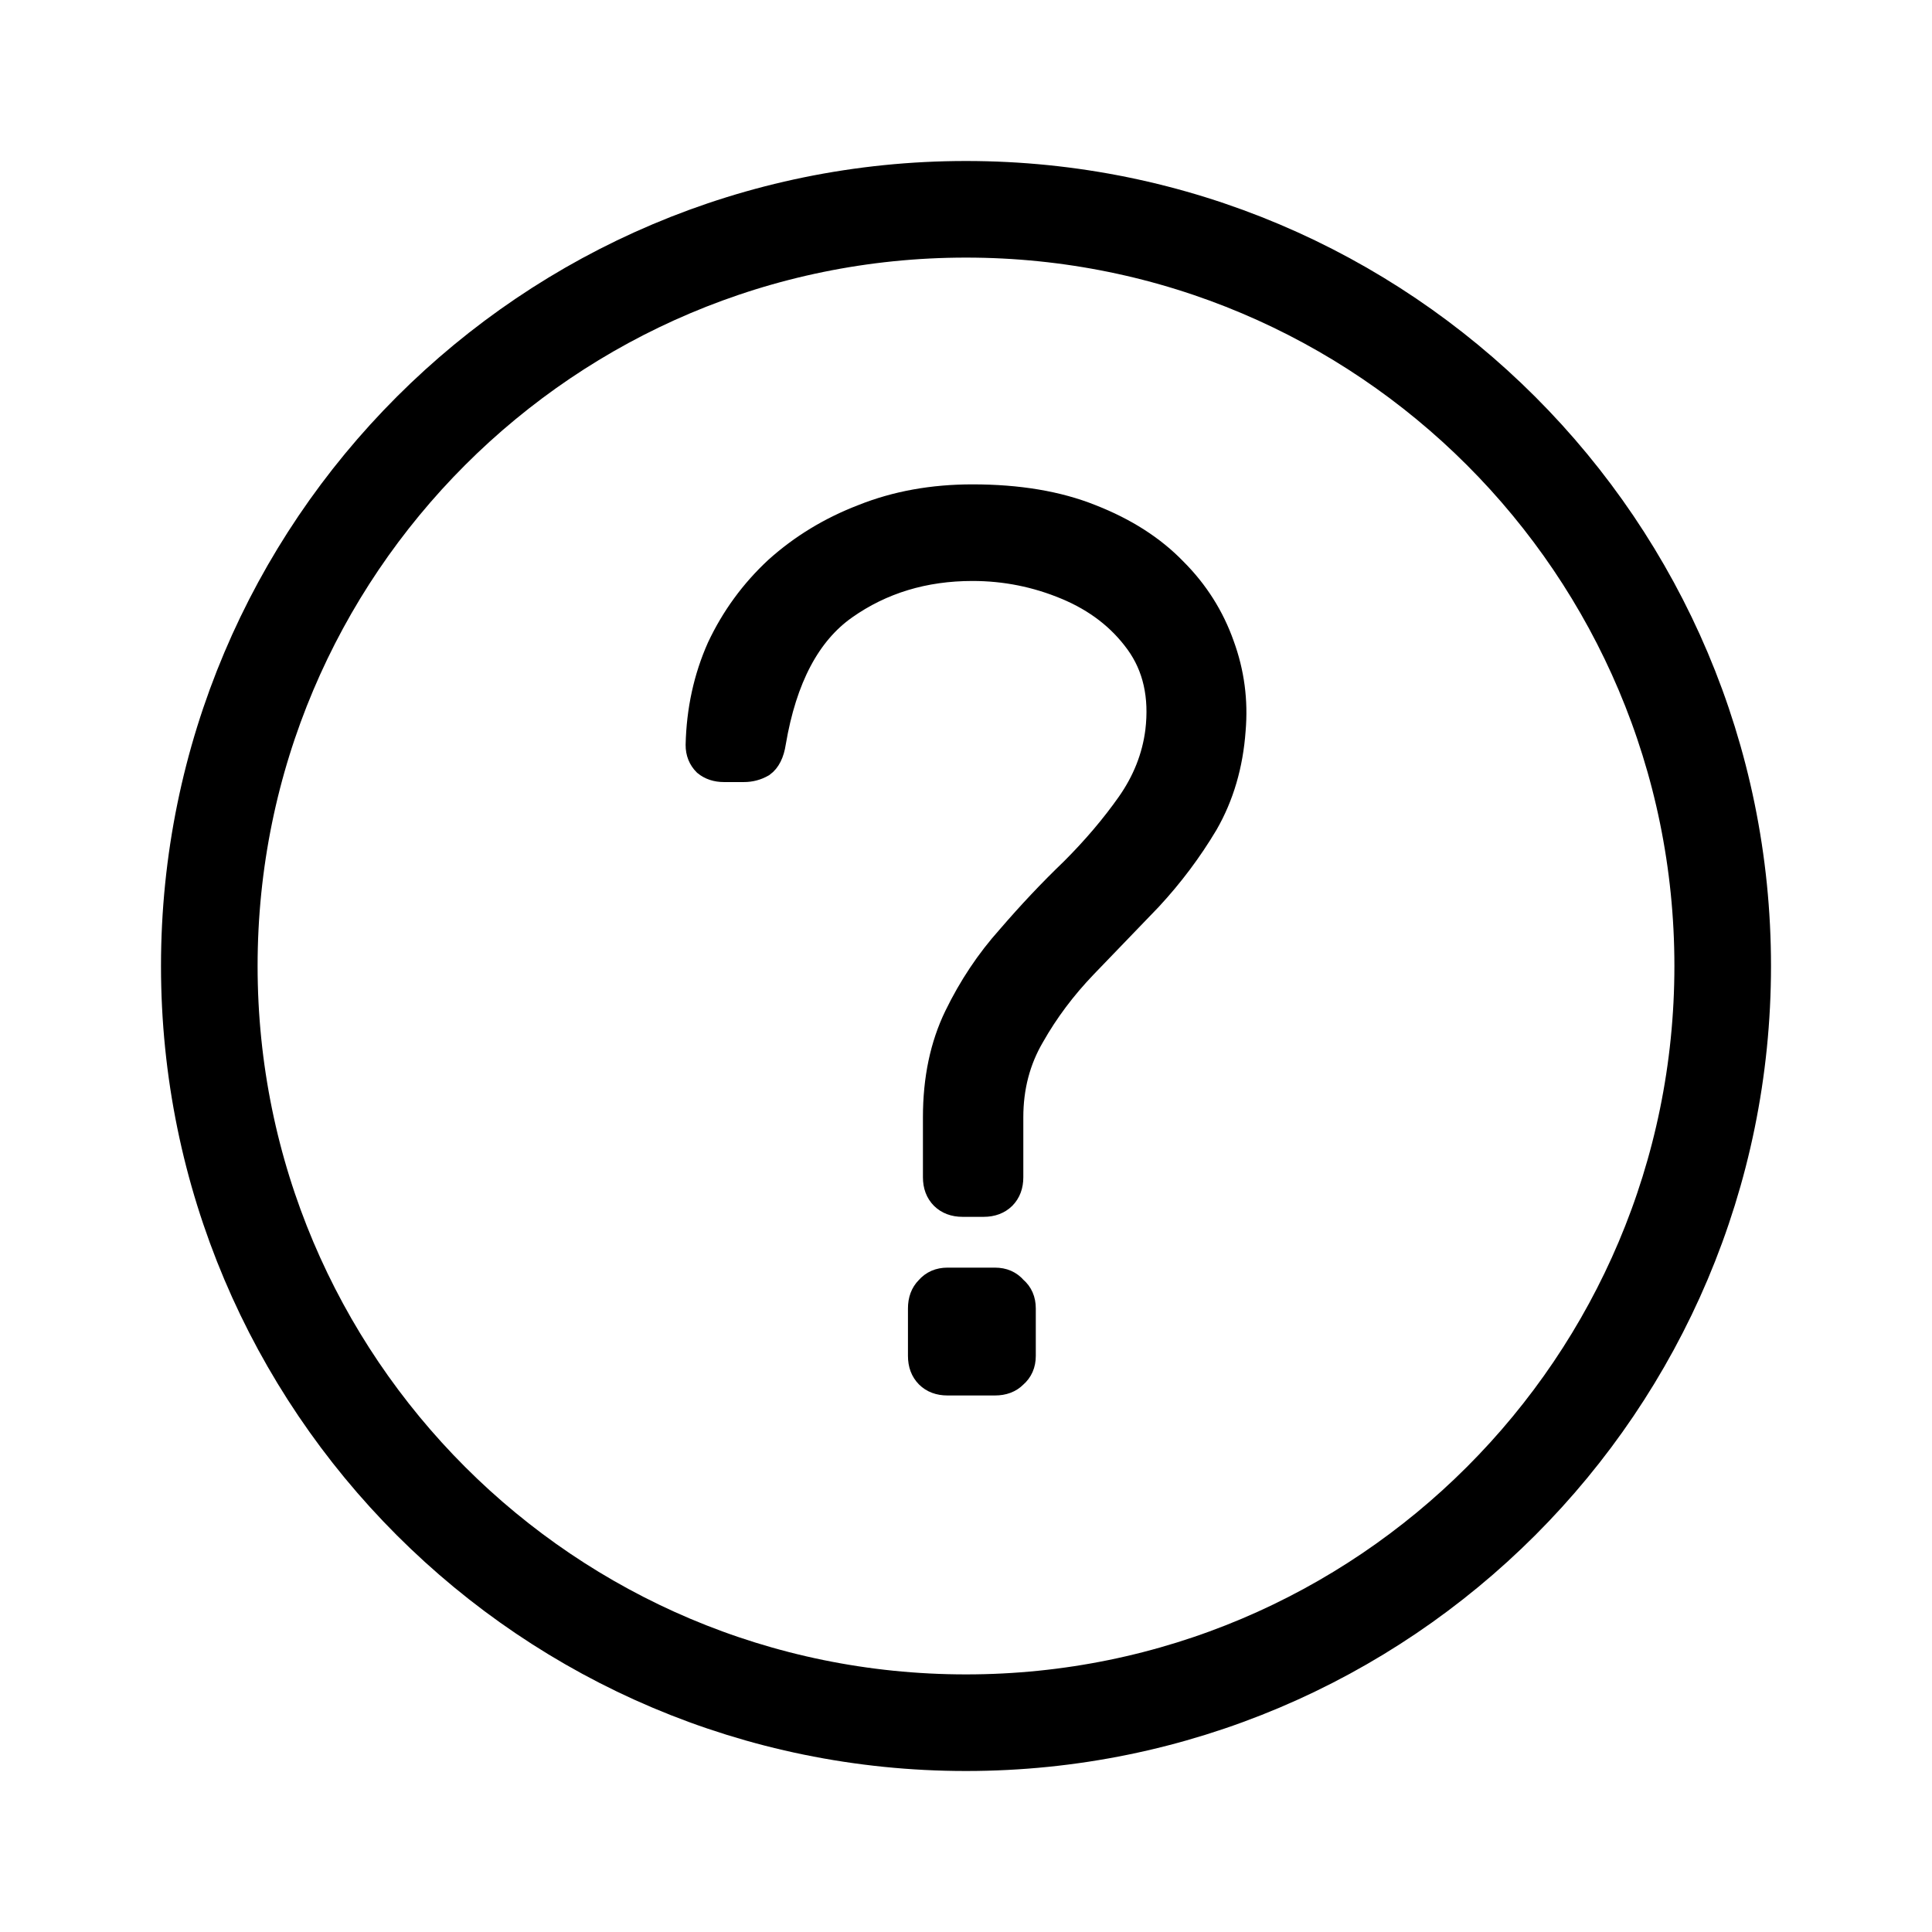
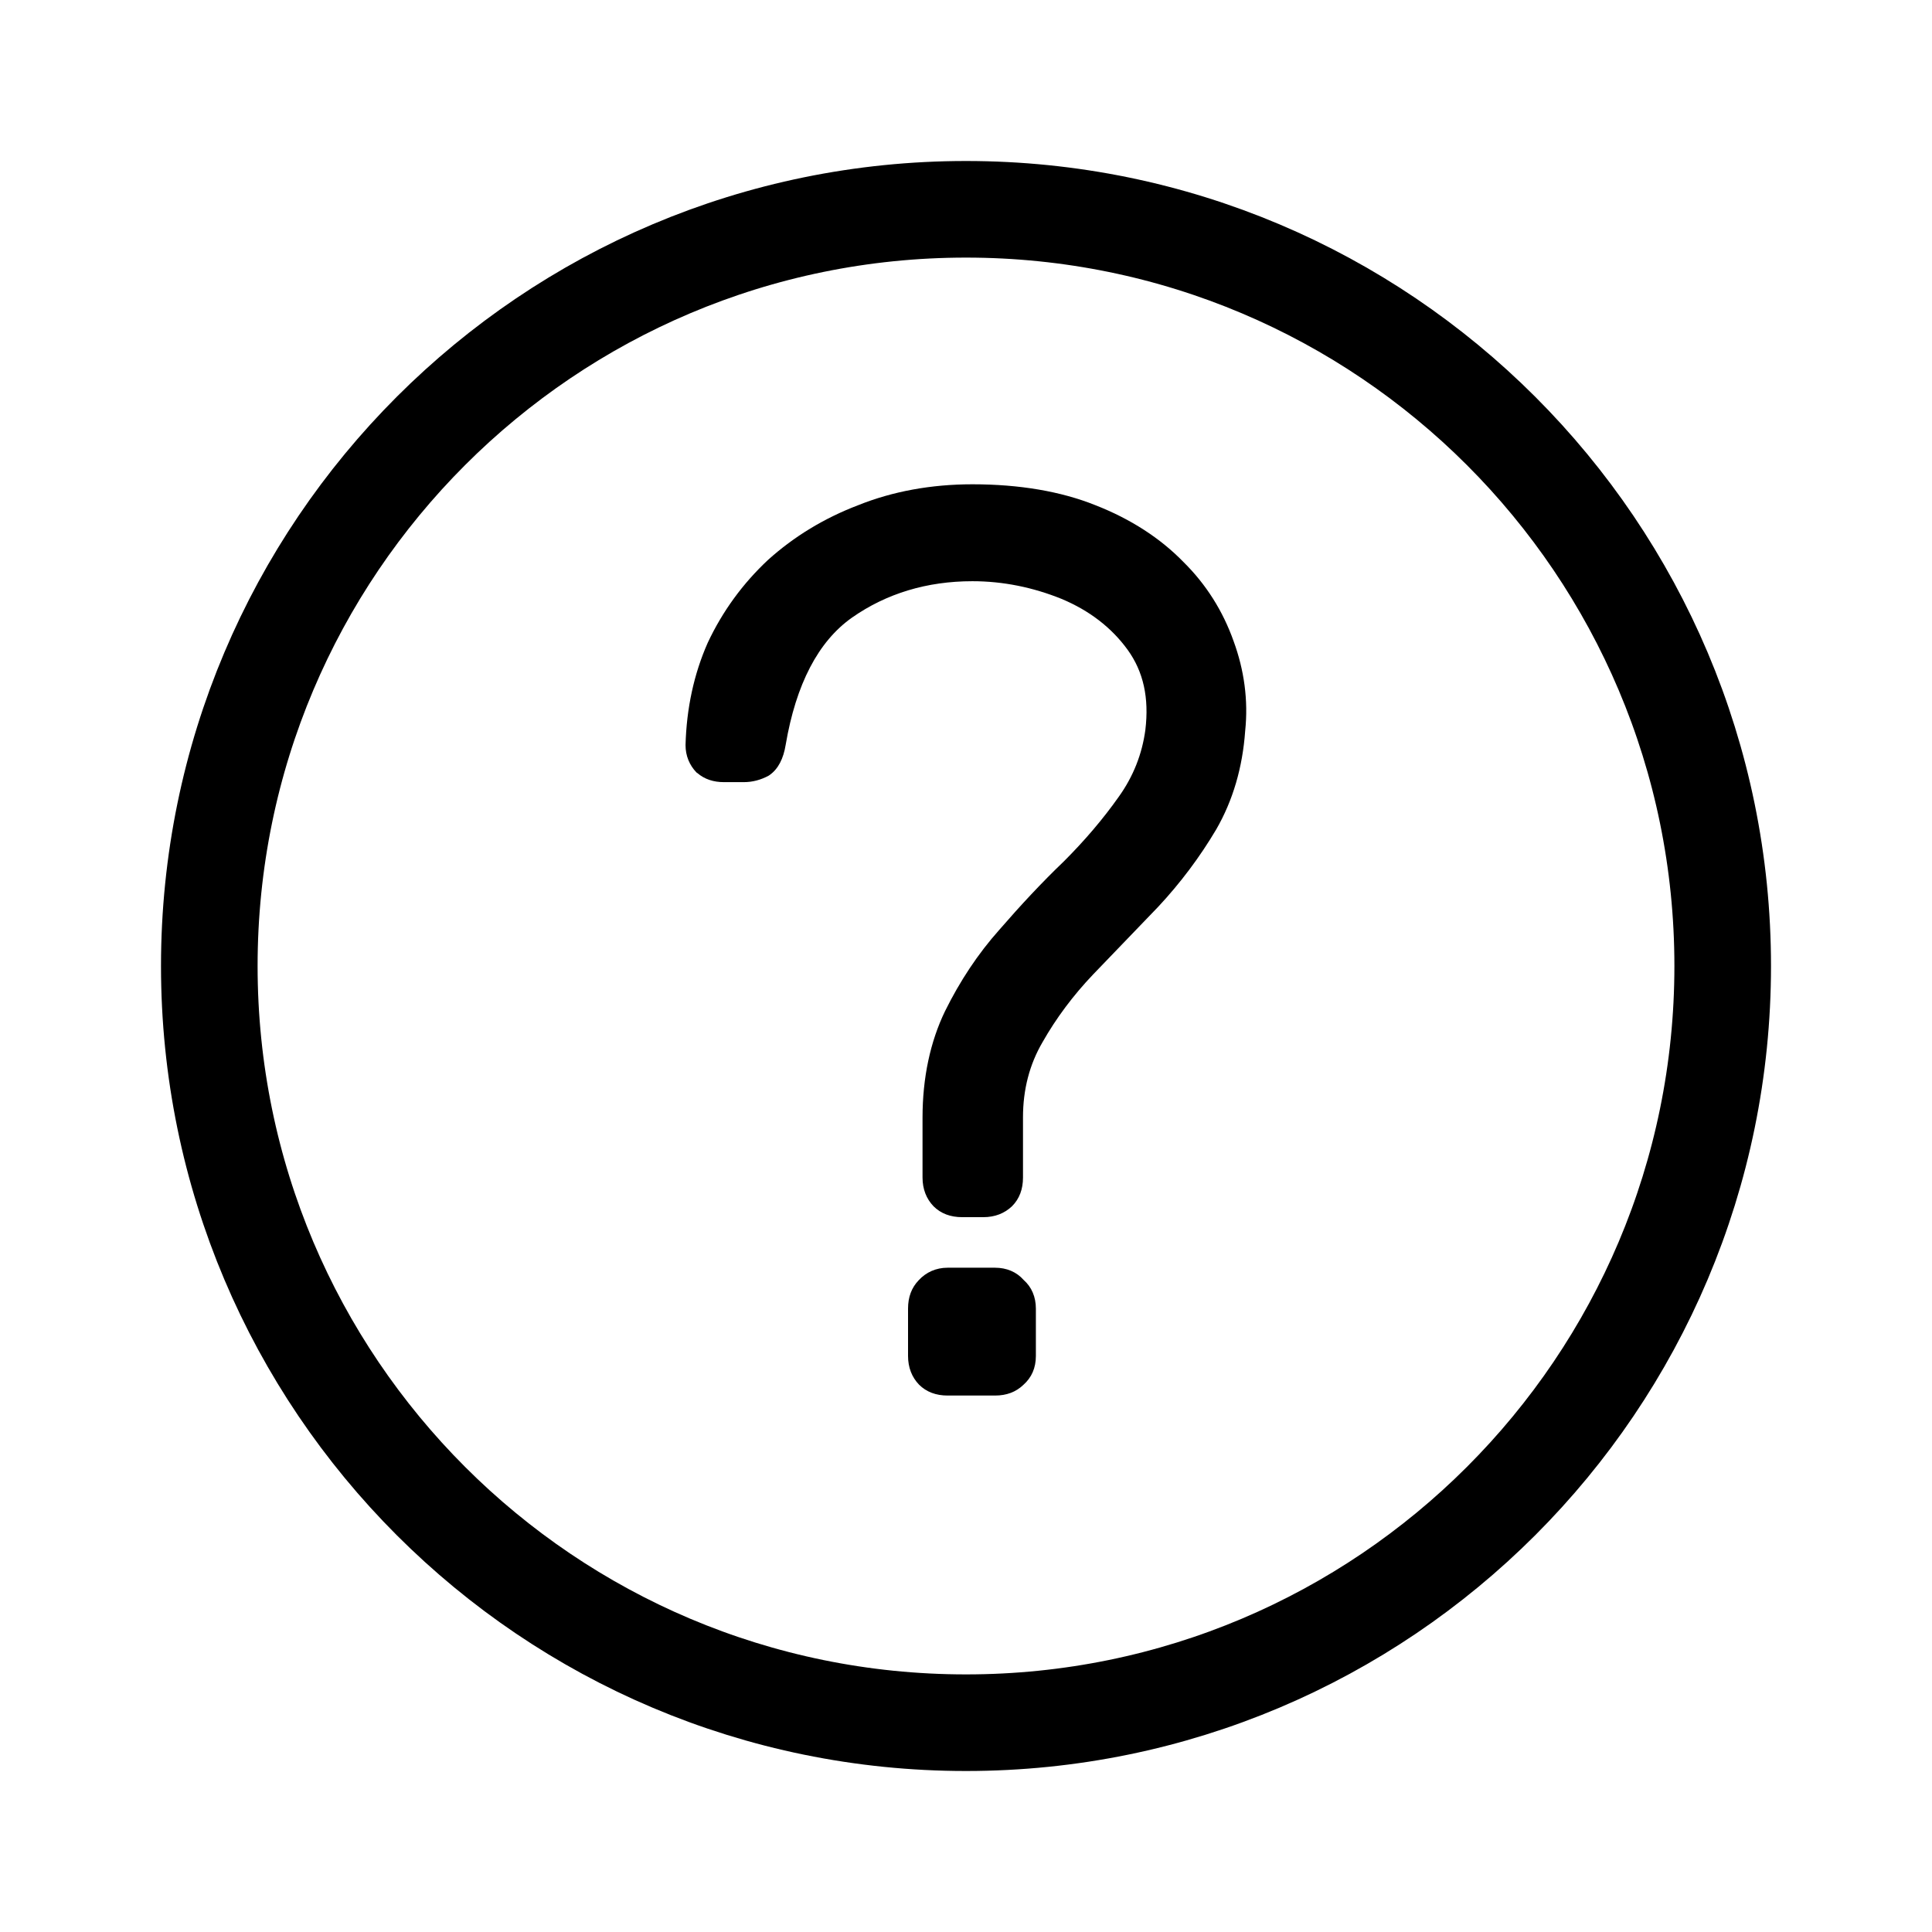
- <svg xmlns="http://www.w3.org/2000/svg" viewBox="0 0 24 24" fill="none">
-   <path d="M11.957 14.966C11.853 14.966 11.77 14.934 11.708 14.873C11.646 14.81 11.615 14.728 11.615 14.624C11.615 14.5 11.615 14.376 11.615 14.252C11.615 14.128 11.615 14.003 11.615 13.879C11.615 13.403 11.703 12.984 11.879 12.622C12.055 12.26 12.272 11.934 12.531 11.645C12.789 11.345 13.053 11.065 13.322 10.807C13.591 10.538 13.824 10.264 14.021 9.984C14.217 9.705 14.336 9.405 14.377 9.084C14.429 8.65 14.346 8.282 14.129 7.982C13.912 7.682 13.617 7.455 13.245 7.3C12.872 7.144 12.484 7.067 12.081 7.067C11.481 7.067 10.953 7.227 10.498 7.548C10.043 7.869 9.748 8.427 9.613 9.224C9.593 9.358 9.546 9.451 9.474 9.503C9.401 9.545 9.324 9.565 9.241 9.565H8.993C8.9 9.565 8.822 9.539 8.76 9.488C8.698 9.426 8.667 9.348 8.667 9.255C8.677 8.82 8.765 8.417 8.931 8.044C9.106 7.672 9.344 7.346 9.644 7.067C9.955 6.787 10.312 6.57 10.715 6.415C11.129 6.249 11.584 6.167 12.081 6.167C12.65 6.167 13.141 6.249 13.555 6.415C13.979 6.581 14.326 6.803 14.595 7.082C14.864 7.351 15.06 7.662 15.184 8.013C15.309 8.355 15.355 8.707 15.324 9.069C15.293 9.503 15.179 9.891 14.983 10.232C14.786 10.563 14.553 10.874 14.284 11.164C14.015 11.443 13.746 11.722 13.477 12.002C13.219 12.271 13.002 12.56 12.826 12.871C12.65 13.171 12.562 13.507 12.562 13.879C12.562 14.003 12.562 14.128 12.562 14.252C12.562 14.376 12.562 14.5 12.562 14.624C12.562 14.728 12.531 14.81 12.469 14.873C12.407 14.934 12.324 14.966 12.22 14.966H11.957ZM11.77 17.185C11.667 17.185 11.584 17.154 11.522 17.092C11.46 17.029 11.429 16.947 11.429 16.843V16.254C11.429 16.15 11.46 16.067 11.522 16.005C11.584 15.933 11.667 15.897 11.77 15.897H12.36C12.464 15.897 12.546 15.933 12.608 16.005C12.681 16.067 12.717 16.15 12.717 16.254V16.843C12.717 16.947 12.681 17.029 12.608 17.092C12.546 17.154 12.464 17.185 12.36 17.185H11.77Z" fill="currentColor" stroke="currentColor" stroke-width="0.3" />
-   <circle cx="12" cy="12" r="9.4" stroke="currentColor" stroke-width="1.2" />
+ <svg xmlns="http://www.w3.org/2000/svg" viewBox="0 0 600 600" fill="none">
+   <path fill="currentColor" d="M383.1,199.1c-3.3-9.3-8.5-17.6-15.6-24.6c-7.1-7.3-16.3-13.3-27.3-17.6c-10.7-4.3-23.6-6.5-38.2-6.5   c-12.8,0-24.8,2.2-35.5,6.5c-10.5,4-19.9,9.7-28,17c-7.8,7.3-14.1,15.9-18.7,25.7c-4.3,9.7-6.6,20.4-6.9,31.8   c0,3.3,1.2,6.2,3.4,8.5l0.3,0.2c2.2,1.9,5,2.8,8.2,2.8h6.2c2.7,0,5.3-0.7,7.7-2l0.3-0.2c2.7-1.9,4.3-5.1,5-9.4   c3.2-18.8,10.1-32.1,20.6-39.5c10.7-7.5,23.3-11.3,37.4-11.3c9.5,0,18.8,1.9,27.7,5.5c8.6,3.6,15.5,8.9,20.5,15.8   c4.9,6.8,6.7,14.9,5.5,24.9c-1,7.4-3.7,14.4-8.3,20.8c-4.8,6.8-10.5,13.5-17,20c-6.8,6.5-13.5,13.7-20,21.2   c-6.7,7.5-12.3,16-16.9,25.3c-4.6,9.5-7,20.7-7,33.1v18.6c0,3.6,1.2,6.6,3.4,8.9c2.3,2.3,5.3,3.4,8.9,3.4h6.6   c3.6,0,6.6-1.2,8.9-3.4c2.3-2.3,3.4-5.3,3.4-8.9V347c0-8.6,2-16.4,6.1-23.4c4.2-7.4,9.5-14.5,15.7-21l20.2-21   c6.9-7.4,12.9-15.4,18-24c5.2-9,8.2-19.3,9-30.6C387.7,217.5,386.4,208.1,383.1,199.1z M317.9,397.5c-2.2-2.5-5.3-3.8-8.9-3.8h-14.7c-3.6,0-6.7,1.4-9,3.9c-2.2,2.3-3.3,5.2-3.3,8.8v14.7   c0,3.6,1.2,6.6,3.4,8.9c2.3,2.3,5.3,3.4,8.9,3.4H309c3.6,0,6.5-1.1,8.8-3.3c2.6-2.3,3.9-5.3,3.9-9v-14.7   C321.7,402.8,320.4,399.7,317.9,397.5z" />
+   <circle fill="none" stroke="currentColor" stroke-width="30" cx="300" cy="300" r="235" />
</svg>
